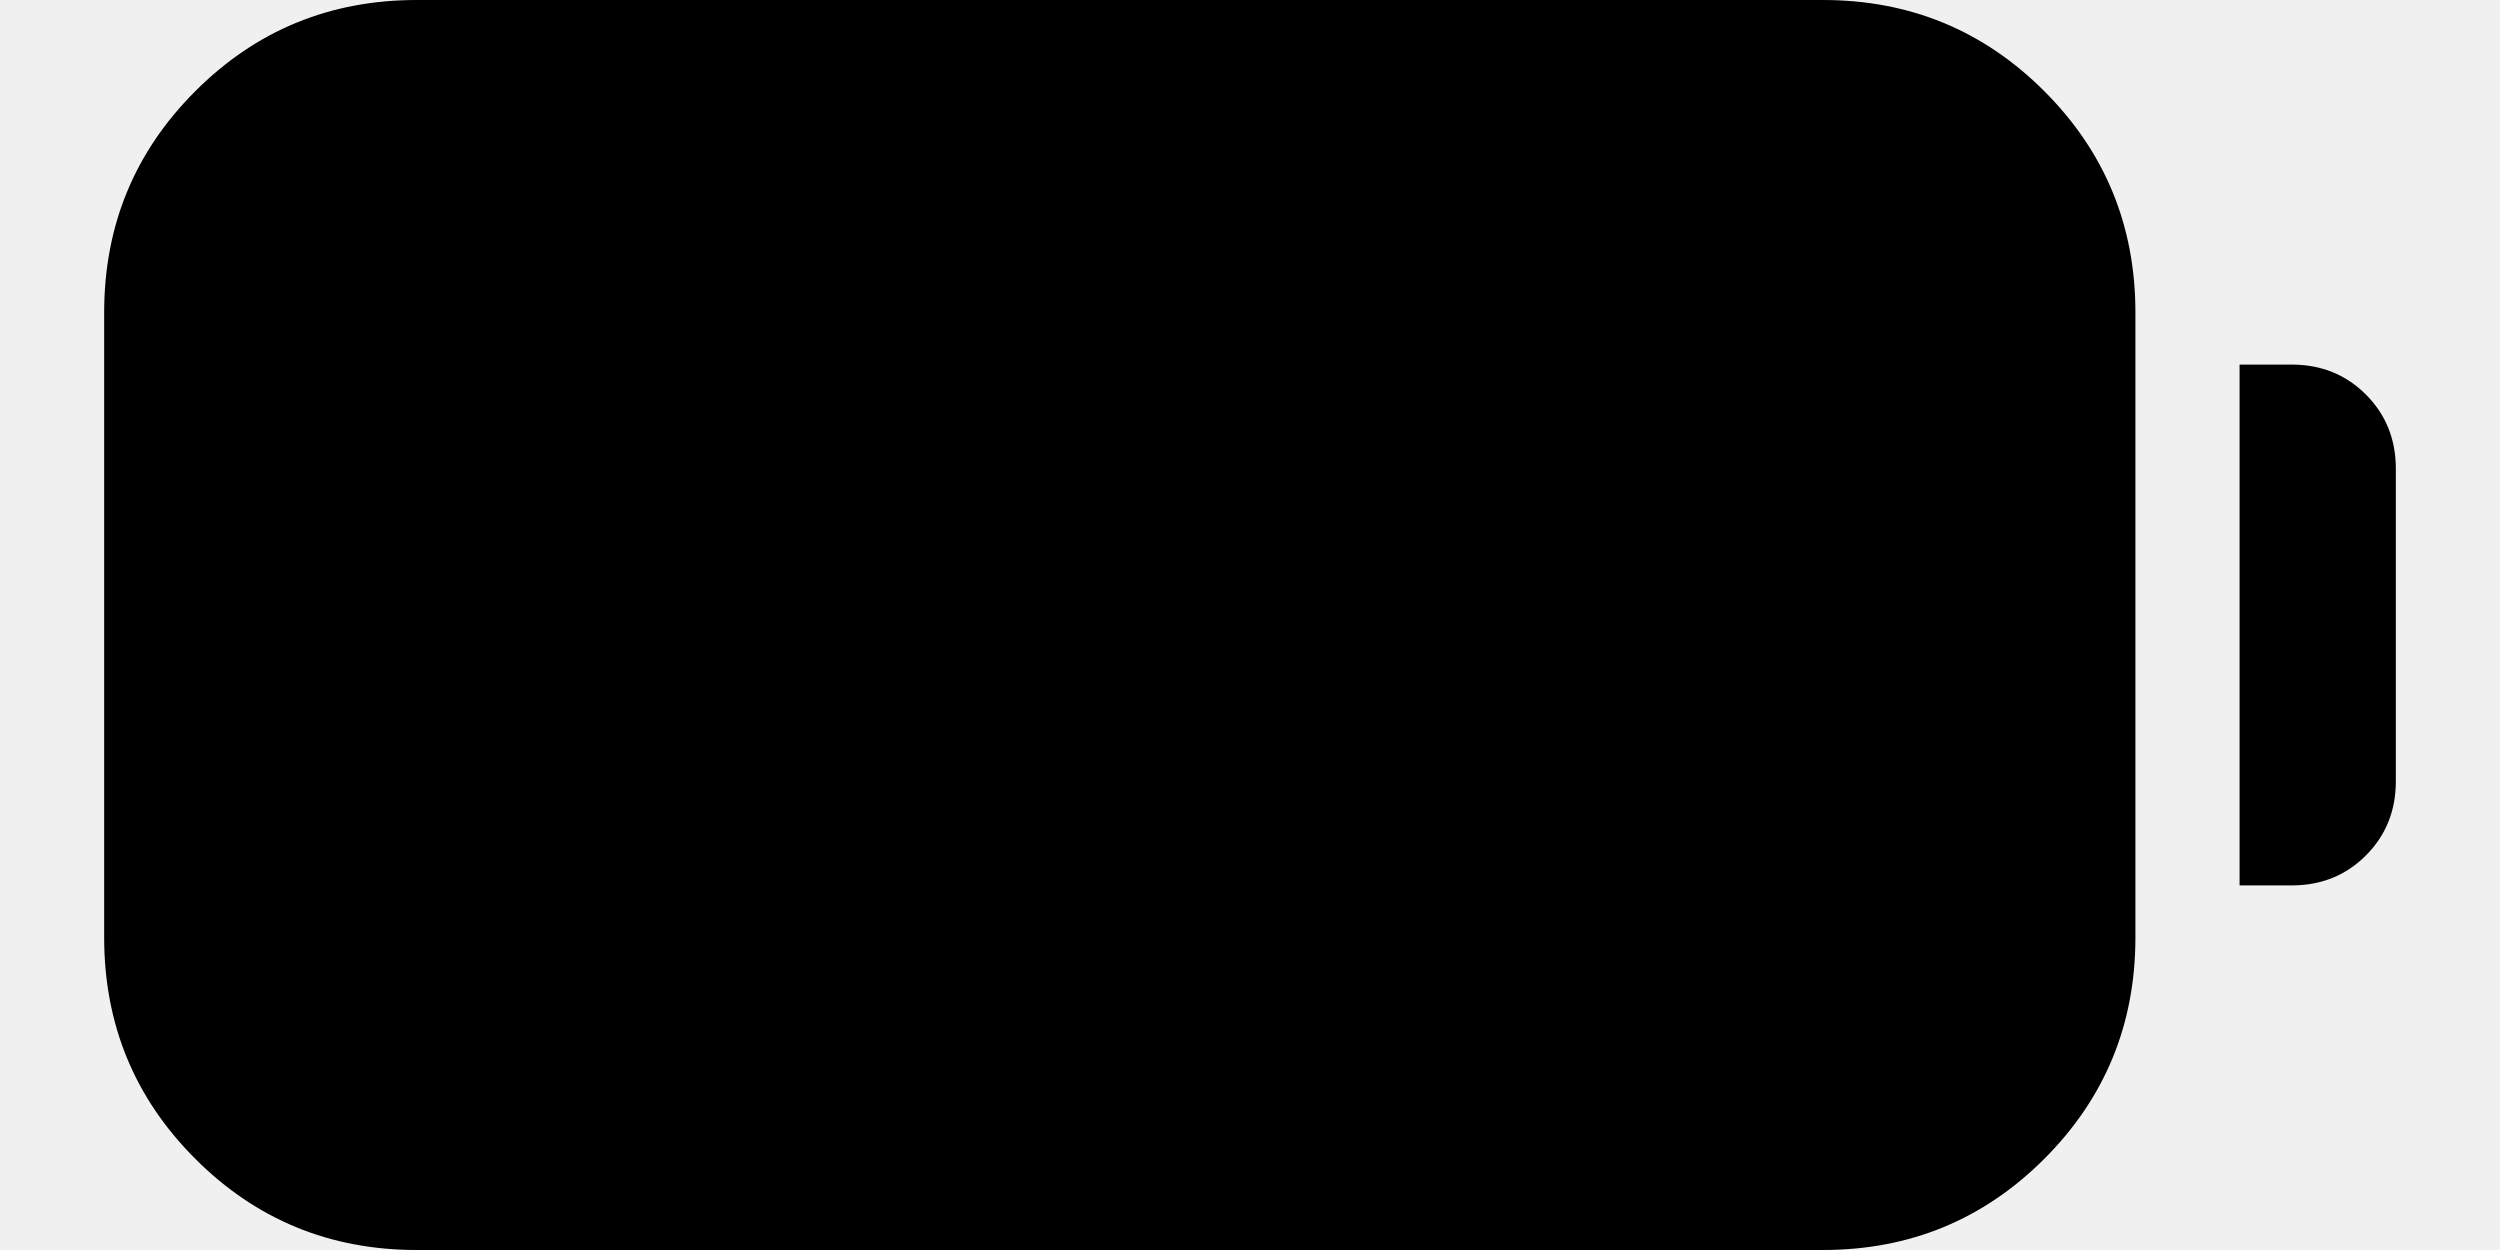
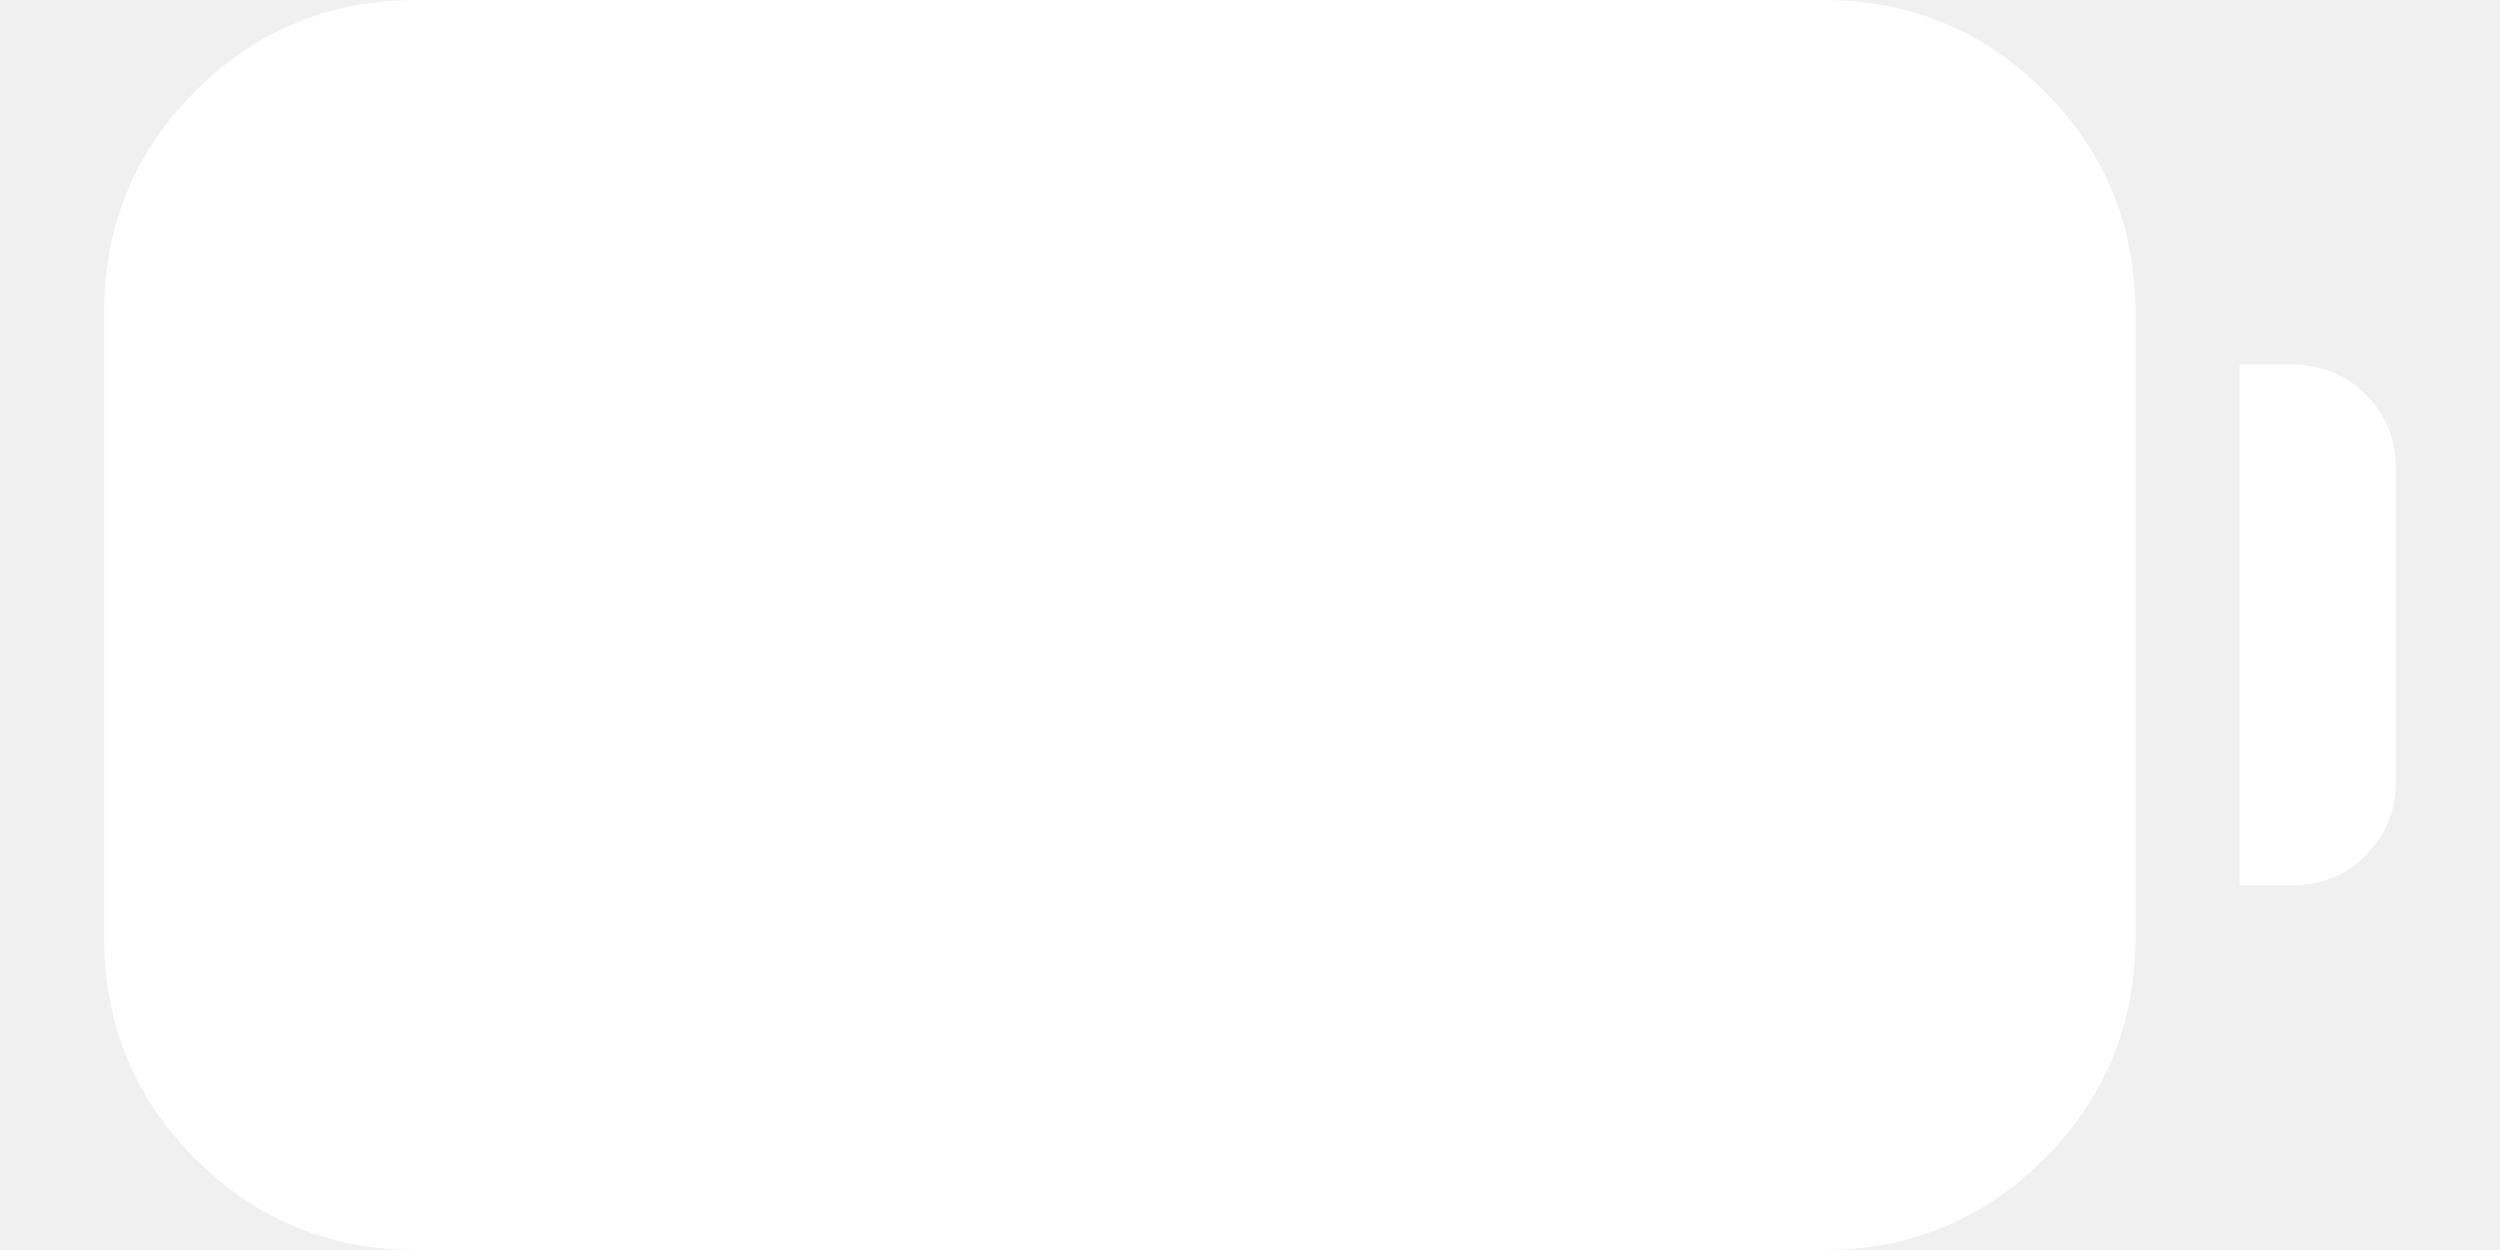
- <svg xmlns="http://www.w3.org/2000/svg" height="12px" viewBox="0 -720 960 480" width="24px" fill="#000000">
+ <svg xmlns="http://www.w3.org/2000/svg" height="480" viewBox="0 -720 960 480" width="960" fill="#FFFFFF">
  <path d="M160-240q-50 0-85-35t-35-85v-240q0-50 35-85t85-35h540q50 0 85 35t35 85v240q0 50-35 85t-85 35H160Zm700-140v-200h20q17 0 28.5 11.5T920-540v120q0 17-11.5 28.5T880-380h-20Z" />
</svg>
